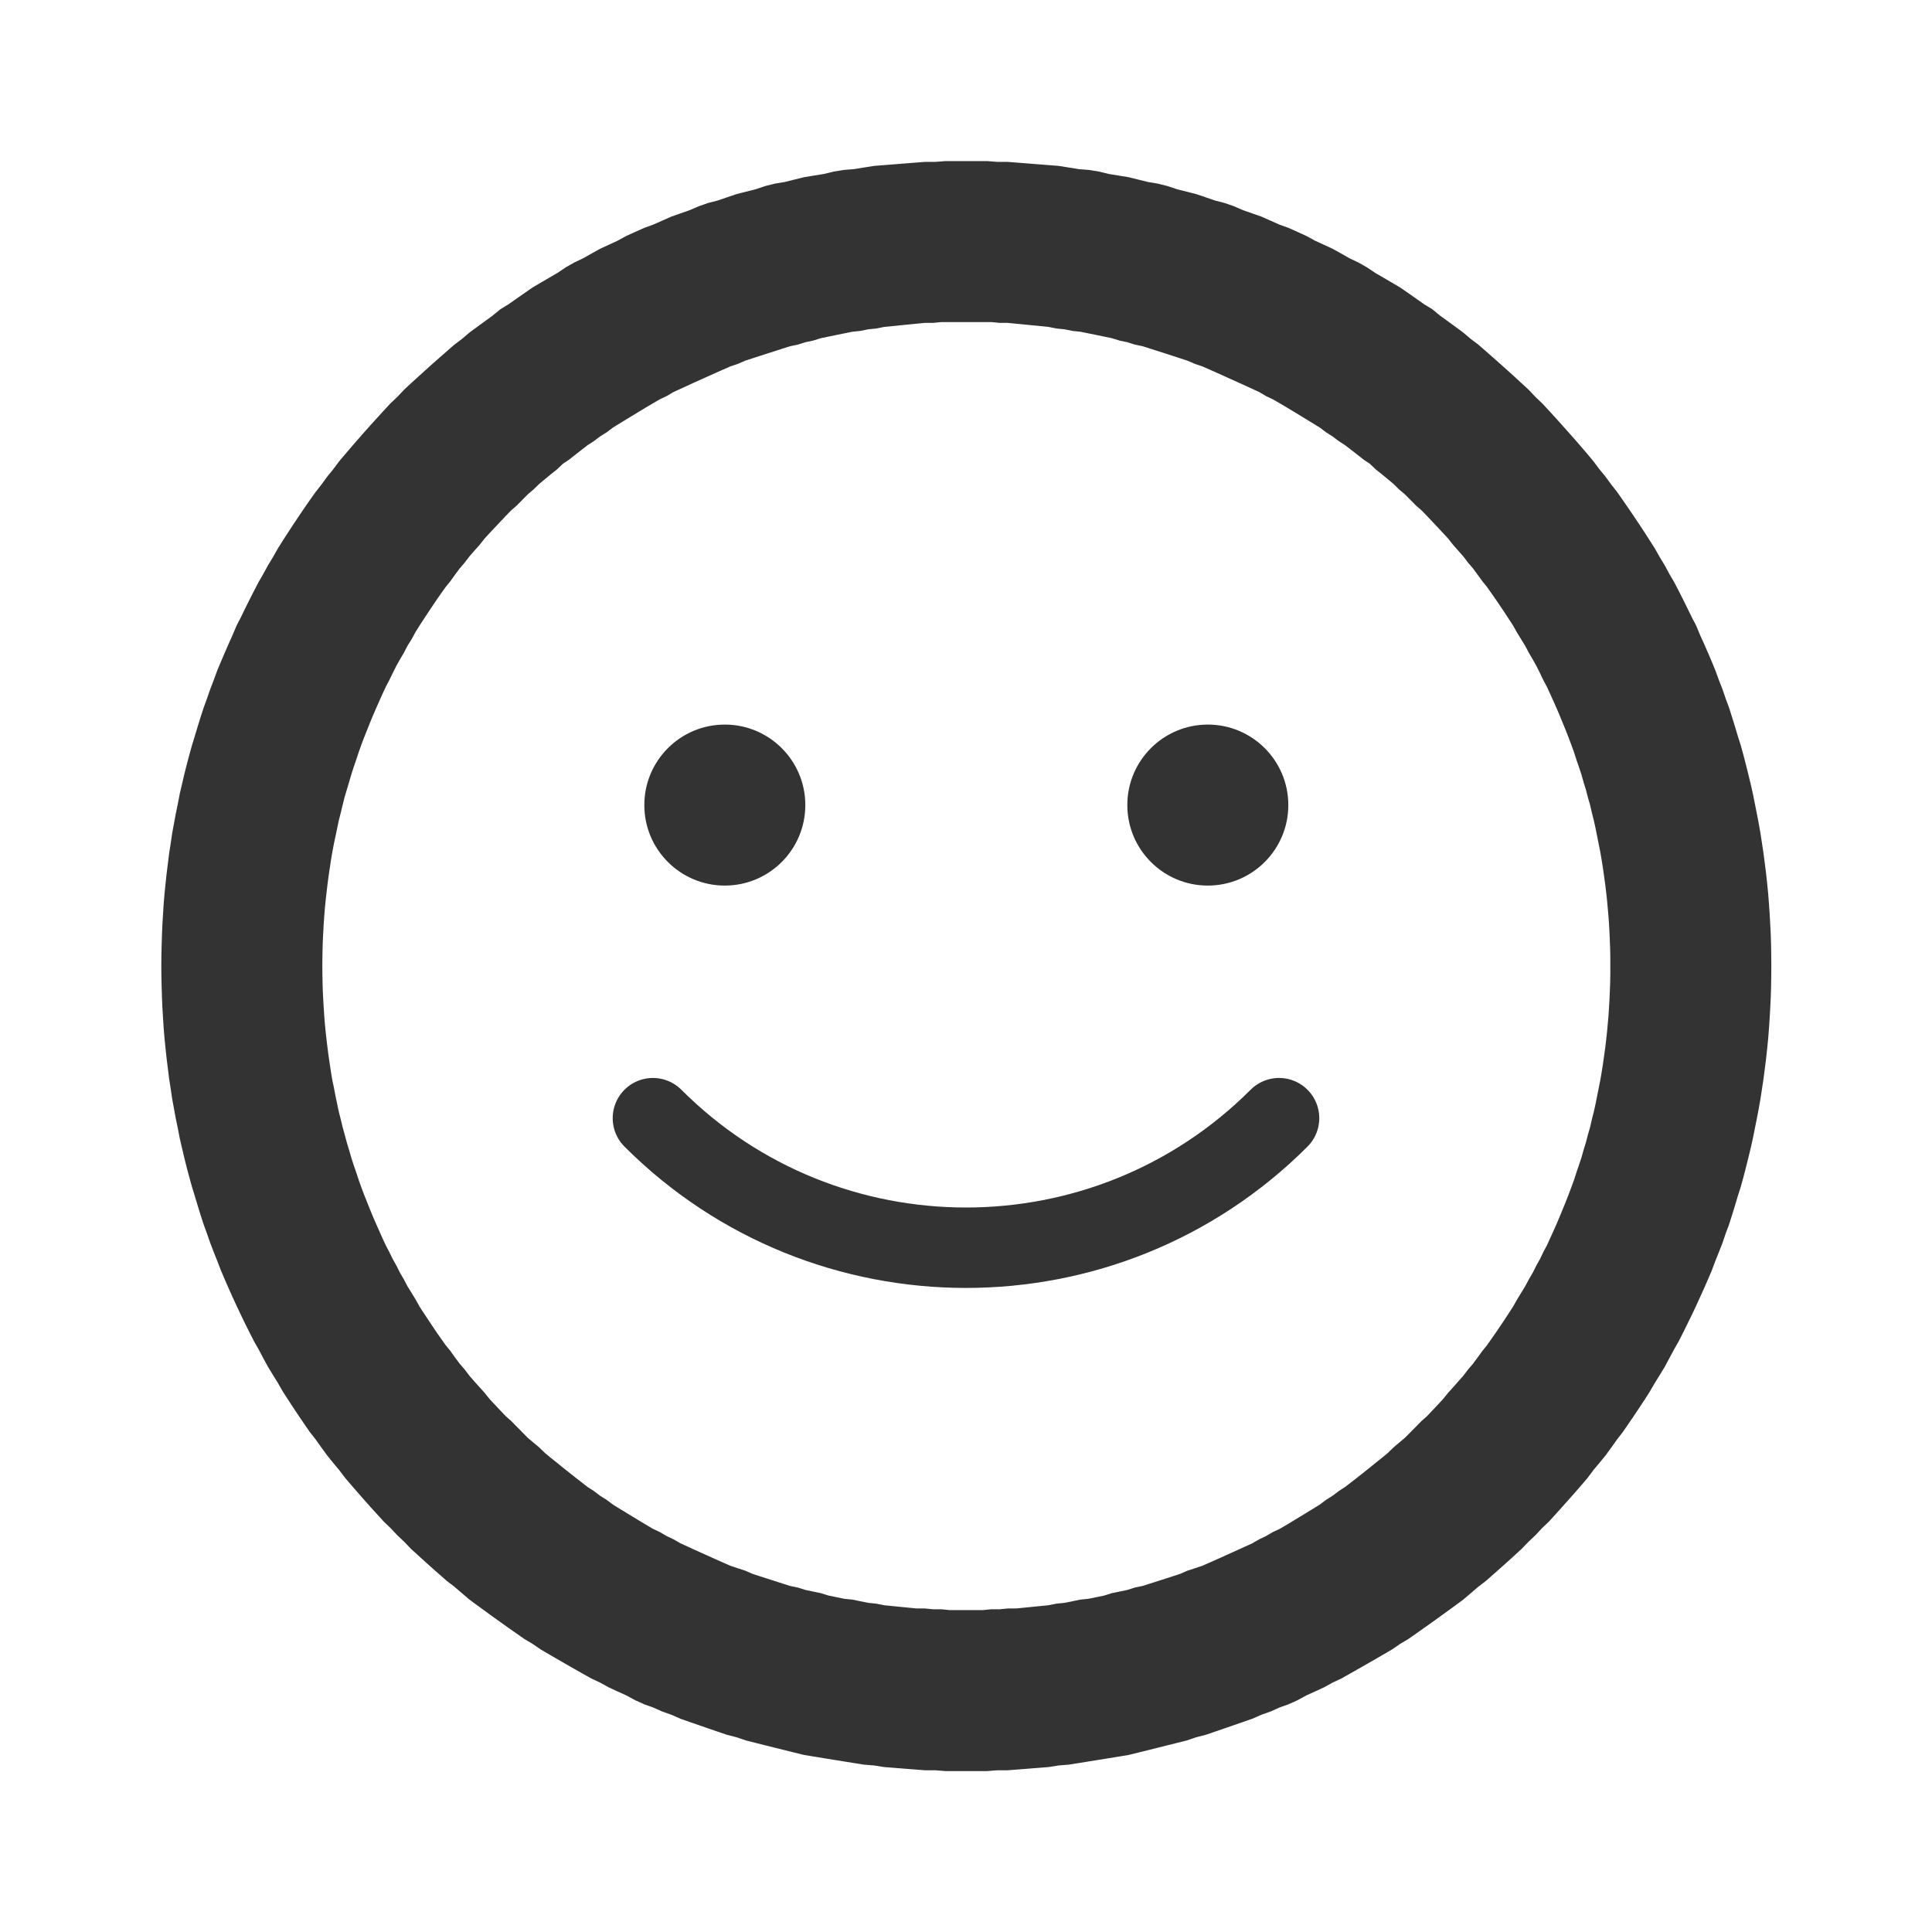
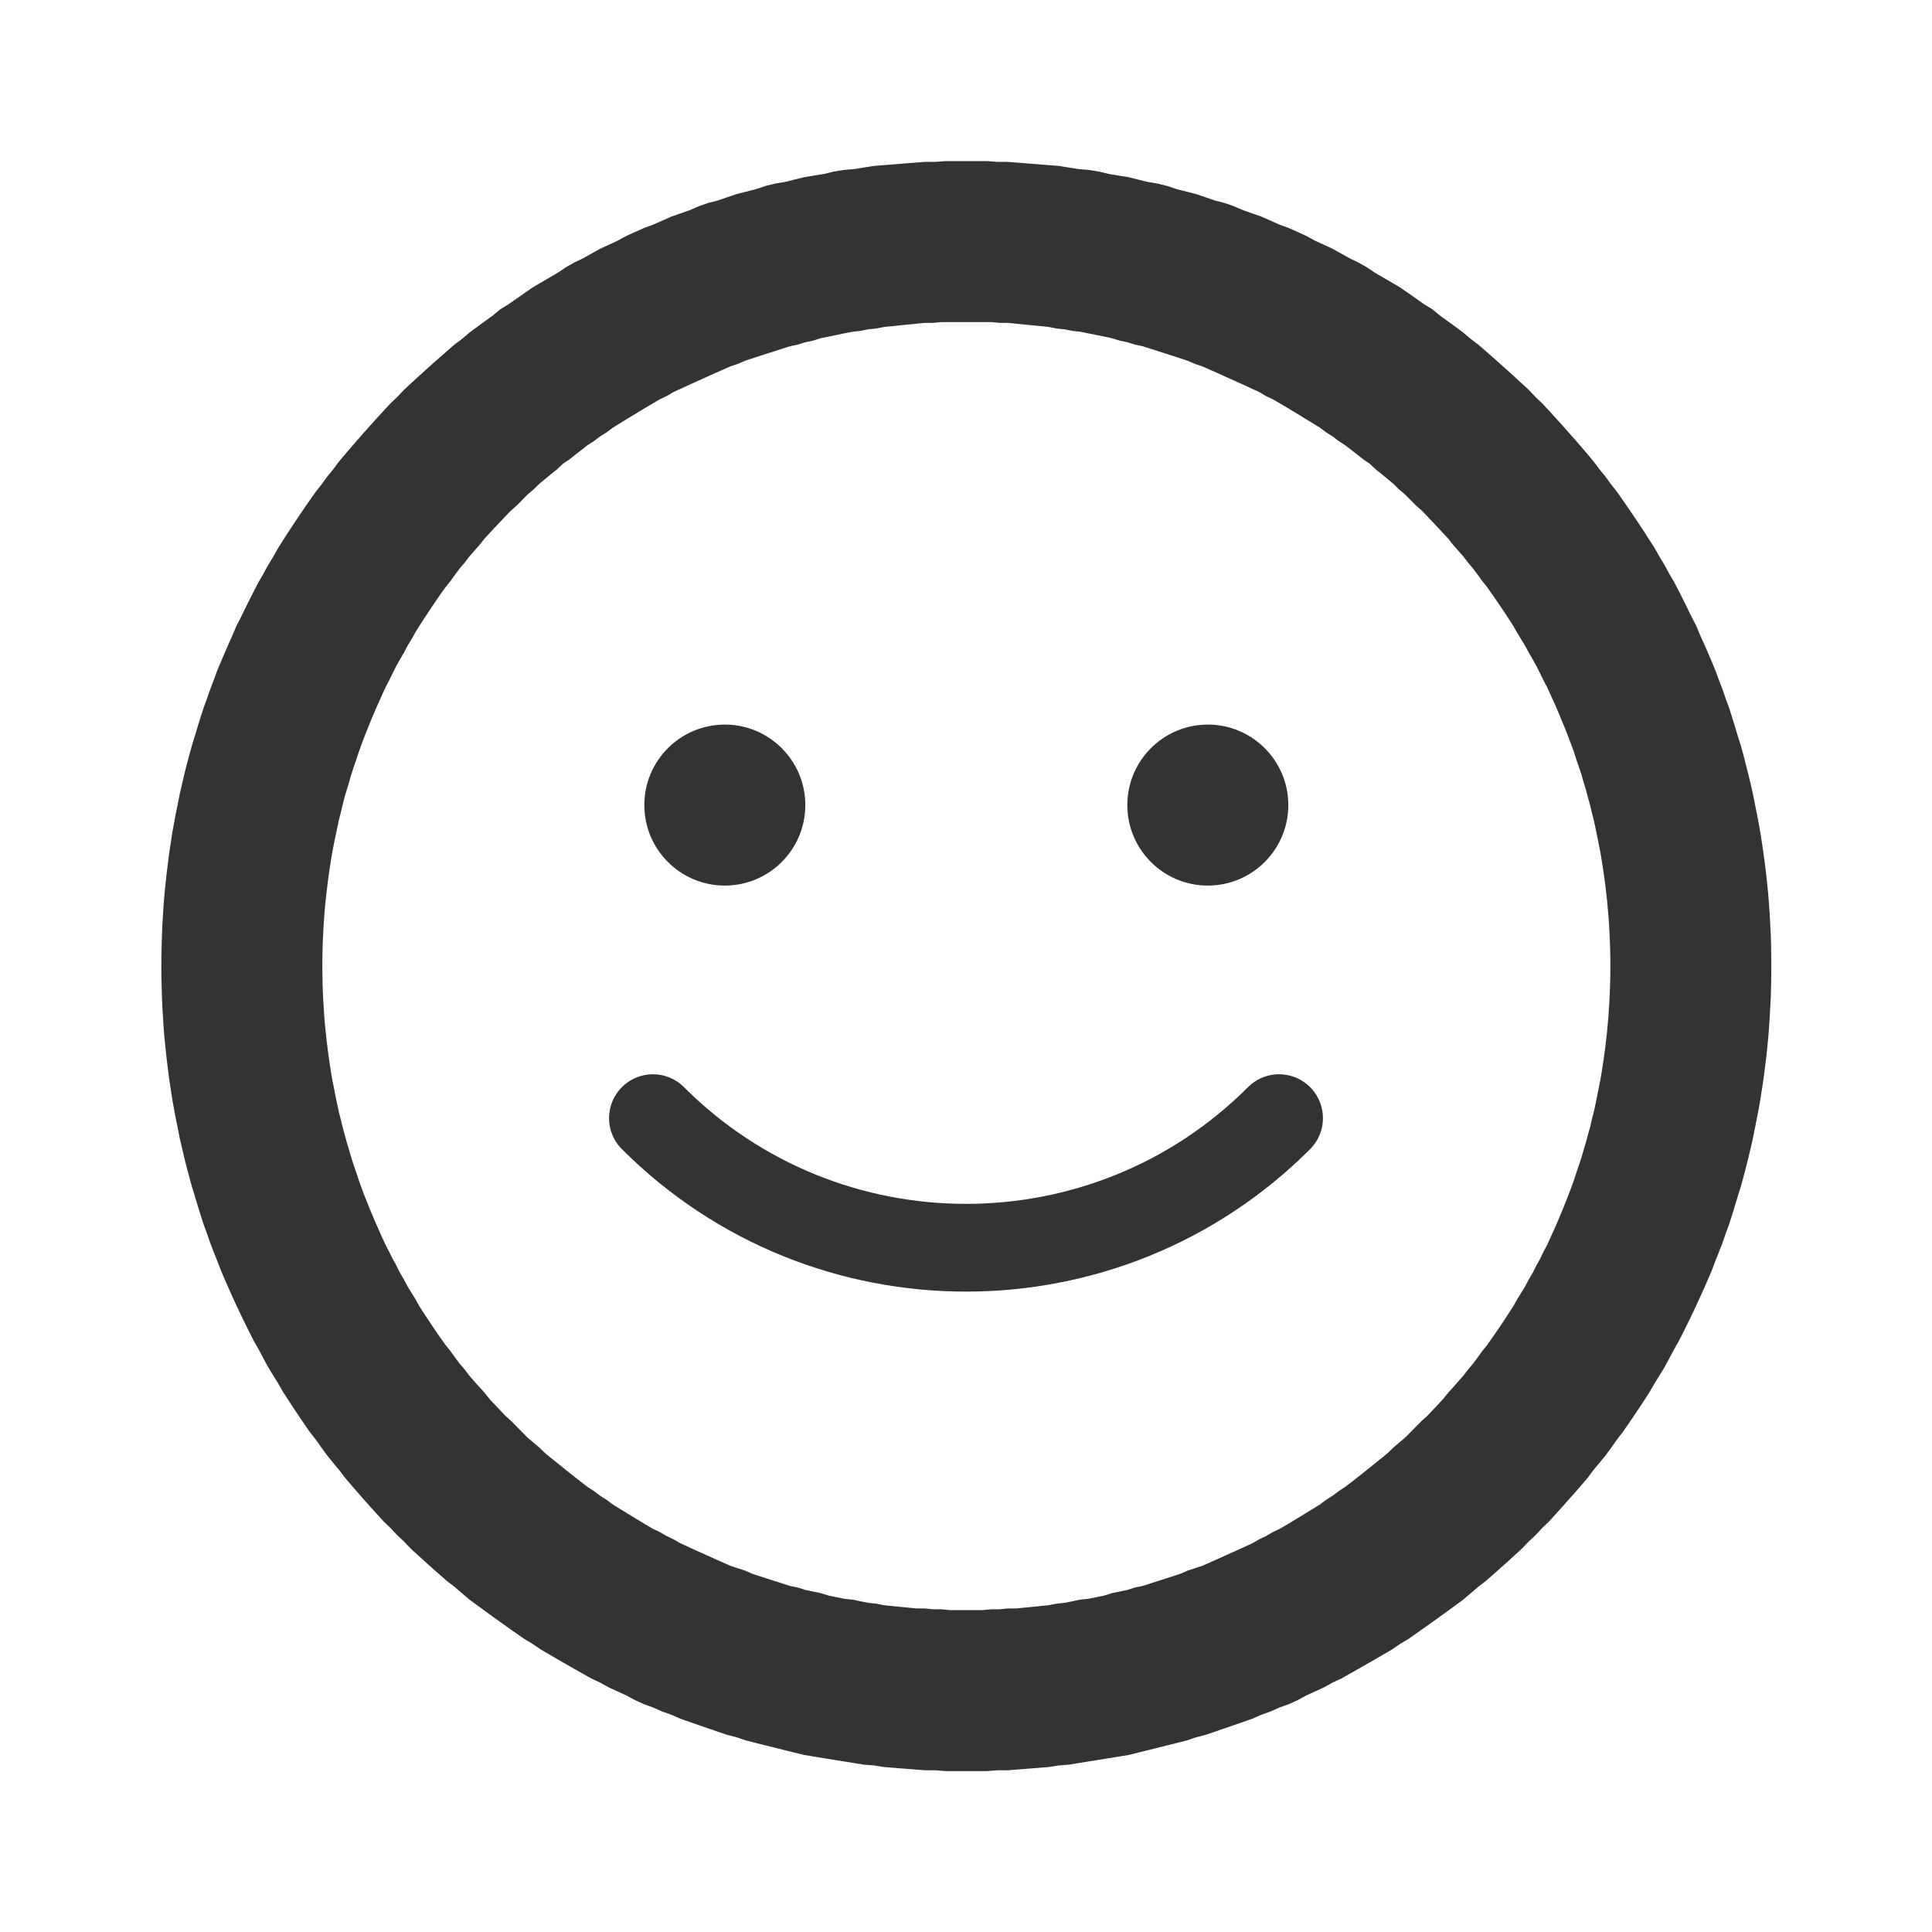
- <svg xmlns="http://www.w3.org/2000/svg" width="24px" height="24px" version="1.1" xml:space="preserve" style="fill-rule:evenodd;clip-rule:evenodd;stroke-linecap:round;stroke-linejoin:round;stroke-miterlimit:100;">
-   <g transform="matrix(1,0,0,1,-1028,-1455)">
-     <g id="social.regular.emoji" transform="matrix(1,0,0,1,-540,685)">
-       <rect x="1568" y="770" width="24" height="24" style="fill:none;" />
-       <g transform="matrix(1,0,0,1,1035.85,-684.119)">
-         <path d="M544.283,1456.12L544.412,1456.12L544.541,1456.13L544.669,1456.13L544.796,1456.14L544.923,1456.15L545.05,1456.16L545.176,1456.17L545.302,1456.18L545.427,1456.2L545.552,1456.22L545.676,1456.23L545.8,1456.25L545.924,1456.28L546.046,1456.3L546.169,1456.32L546.29,1456.35L546.412,1456.38L546.532,1456.4L546.652,1456.43L546.772,1456.47L546.891,1456.5L547.009,1456.53L547.127,1456.57L547.244,1456.61L547.36,1456.64L547.476,1456.68L547.591,1456.73L547.706,1456.77L547.82,1456.81L547.933,1456.86L548.045,1456.91L548.157,1456.95L548.268,1457L548.378,1457.05L548.488,1457.11L548.597,1457.16L548.705,1457.21L548.813,1457.27L548.919,1457.33L549.025,1457.38L549.13,1457.44L549.235,1457.51L549.338,1457.57L549.441,1457.63L549.543,1457.69L549.644,1457.76L549.744,1457.83L549.843,1457.9L549.942,1457.96L550.039,1458.04L550.136,1458.11L550.232,1458.18L550.327,1458.25L550.421,1458.33L550.514,1458.4L550.606,1458.48L550.697,1458.56L550.787,1458.64L550.877,1458.72L550.965,1458.8L551.052,1458.88L551.139,1458.96L551.224,1459.05L551.308,1459.13L551.392,1459.22L551.474,1459.31L551.555,1459.4L551.635,1459.49L551.715,1459.58L551.793,1459.67L551.87,1459.76L551.945,1459.85L552.02,1459.95L552.094,1460.04L552.167,1460.14L552.238,1460.23L552.308,1460.33L552.377,1460.43L552.445,1460.53L552.512,1460.63L552.578,1460.73L552.642,1460.83L552.706,1460.93L552.768,1461.04L552.829,1461.14L552.888,1461.25L552.947,1461.35L553.004,1461.46L553.06,1461.57L553.114,1461.68L553.168,1461.79L553.22,1461.89L553.27,1462.01L553.32,1462.12L553.368,1462.23L553.415,1462.34L553.46,1462.45L553.504,1462.57L553.547,1462.68L553.588,1462.8L553.629,1462.91L553.667,1463.03L553.704,1463.15L553.74,1463.27L553.775,1463.38L553.808,1463.5L553.839,1463.62L553.869,1463.74L553.898,1463.86L553.925,1463.98L553.951,1464.11L553.975,1464.23L553.998,1464.35L554.019,1464.47L554.039,1464.6L554.057,1464.72L554.074,1464.85L554.089,1464.97L554.103,1465.1L554.115,1465.22L554.125,1465.35L554.134,1465.48L554.141,1465.61L554.147,1465.73L554.151,1465.86L554.153,1465.99L554.154,1466.12L554.153,1466.25L554.151,1466.38L554.147,1466.51L554.141,1466.63L554.134,1466.76L554.125,1466.89L554.115,1467.02L554.103,1467.14L554.089,1467.27L554.074,1467.39L554.057,1467.52L554.039,1467.64L554.019,1467.77L553.998,1467.89L553.975,1468.01L553.951,1468.13L553.925,1468.26L553.898,1468.38L553.869,1468.5L553.839,1468.62L553.808,1468.74L553.775,1468.86L553.74,1468.97L553.704,1469.09L553.667,1469.21L553.629,1469.33L553.588,1469.44L553.547,1469.56L553.504,1469.67L553.46,1469.78L553.415,1469.9L553.368,1470.01L553.32,1470.12L553.27,1470.23L553.22,1470.34L553.168,1470.45L553.114,1470.56L553.06,1470.67L553.004,1470.78L552.947,1470.88L552.888,1470.99L552.829,1471.1L552.768,1471.2L552.706,1471.3L552.642,1471.41L552.578,1471.51L552.512,1471.61L552.445,1471.71L552.377,1471.81L552.308,1471.91L552.238,1472L552.167,1472.1L552.094,1472.2L552.02,1472.29L551.945,1472.38L551.87,1472.48L551.793,1472.57L551.715,1472.66L551.635,1472.75L551.555,1472.84L551.474,1472.93L551.392,1473.02L551.308,1473.1L551.224,1473.19L551.139,1473.27L551.052,1473.36L550.965,1473.44L550.877,1473.52L550.787,1473.6L550.697,1473.68L550.606,1473.76L550.514,1473.83L550.421,1473.91L550.327,1473.99L550.232,1474.06L550.136,1474.13L550.039,1474.2L549.942,1474.27L549.843,1474.34L549.744,1474.41L549.644,1474.48L549.543,1474.54L549.441,1474.61L549.338,1474.67L549.235,1474.73L549.13,1474.79L549.025,1474.85L548.919,1474.91L548.813,1474.97L548.705,1475.02L548.597,1475.08L548.488,1475.13L548.378,1475.18L548.268,1475.24L548.157,1475.29L548.045,1475.33L547.933,1475.38L547.82,1475.42L547.706,1475.47L547.591,1475.51L547.476,1475.55L547.36,1475.59L547.244,1475.63L547.127,1475.67L547.009,1475.7L546.891,1475.74L546.772,1475.77L546.652,1475.8L546.532,1475.83L546.412,1475.86L546.29,1475.89L546.169,1475.92L546.046,1475.94L545.924,1475.96L545.8,1475.98L545.676,1476L545.552,1476.02L545.427,1476.04L545.302,1476.05L545.176,1476.07L545.05,1476.08L544.923,1476.09L544.796,1476.1L544.669,1476.11L544.541,1476.11L544.412,1476.12L544.283,1476.12L544.154,1476.12L544.025,1476.12L543.896,1476.12L543.768,1476.11L543.64,1476.11L543.512,1476.1L543.385,1476.09L543.259,1476.08L543.132,1476.07L543.007,1476.05L542.881,1476.04L542.757,1476.02L542.632,1476L542.508,1475.98L542.385,1475.96L542.262,1475.94L542.14,1475.92L542.018,1475.89L541.897,1475.86L541.776,1475.83L541.656,1475.8L541.537,1475.77L541.418,1475.74L541.3,1475.7L541.182,1475.67L541.065,1475.63L540.948,1475.59L540.833,1475.55L540.717,1475.51L540.603,1475.47L540.489,1475.42L540.376,1475.38L540.263,1475.33L540.152,1475.29L540.041,1475.24L539.93,1475.18L539.82,1475.13L539.712,1475.08L539.603,1475.02L539.496,1474.97L539.389,1474.91L539.283,1474.85L539.178,1474.79L539.074,1474.73L538.971,1474.67L538.868,1474.61L538.766,1474.54L538.665,1474.48L538.565,1474.41L538.465,1474.34L538.367,1474.27L538.269,1474.2L538.173,1474.13L538.077,1474.06L537.982,1473.99L537.888,1473.91L537.795,1473.83L537.703,1473.76L537.612,1473.68L537.521,1473.6L537.432,1473.52L537.344,1473.44L537.256,1473.36L537.17,1473.27L537.085,1473.19L537,1473.1L536.917,1473.02L536.835,1472.93L536.753,1472.84L536.673,1472.75L536.594,1472.66L536.516,1472.57L536.439,1472.48L536.363,1472.38L536.288,1472.29L536.215,1472.2L536.142,1472.1L536.071,1472L536,1471.91L535.931,1471.81L535.863,1471.71L535.796,1471.61L535.731,1471.51L535.666,1471.41L535.603,1471.3L535.541,1471.2L535.48,1471.1L535.42,1470.99L535.362,1470.88L535.305,1470.78L535.249,1470.67L535.194,1470.56L535.141,1470.45L535.089,1470.34L535.038,1470.23L534.989,1470.12L534.941,1470.01L534.894,1469.9L534.848,1469.78L534.804,1469.67L534.762,1469.56L534.72,1469.44L534.68,1469.33L534.641,1469.21L534.604,1469.09L534.568,1468.97L534.534,1468.86L534.501,1468.74L534.469,1468.62L534.439,1468.5L534.411,1468.38L534.383,1468.26L534.358,1468.13L534.333,1468.01L534.311,1467.89L534.289,1467.77L534.27,1467.64L534.251,1467.52L534.235,1467.39L534.22,1467.27L534.206,1467.14L534.194,1467.02L534.183,1466.89L534.175,1466.76L534.167,1466.63L534.162,1466.51L534.158,1466.38L534.155,1466.25L534.154,1466.12L534.155,1465.99L534.158,1465.86L534.162,1465.73L534.167,1465.61L534.175,1465.48L534.183,1465.35L534.194,1465.22L534.206,1465.1L534.22,1464.97L534.235,1464.85L534.251,1464.72L534.27,1464.6L534.289,1464.47L534.311,1464.35L534.333,1464.23L534.358,1464.11L534.383,1463.98L534.411,1463.86L534.439,1463.74L534.469,1463.62L534.501,1463.5L534.534,1463.38L534.568,1463.27L534.604,1463.15L534.641,1463.03L534.68,1462.91L534.72,1462.8L534.762,1462.68L534.804,1462.57L534.848,1462.45L534.894,1462.34L534.941,1462.23L534.989,1462.12L535.038,1462.01L535.089,1461.89L535.141,1461.79L535.194,1461.68L535.249,1461.57L535.305,1461.46L535.362,1461.35L535.42,1461.25L535.48,1461.14L535.541,1461.04L535.603,1460.93L535.666,1460.83L535.731,1460.73L535.796,1460.63L535.863,1460.53L535.931,1460.43L536,1460.33L536.071,1460.23L536.142,1460.14L536.215,1460.04L536.288,1459.95L536.363,1459.85L536.439,1459.76L536.516,1459.67L536.594,1459.58L536.673,1459.49L536.753,1459.4L536.835,1459.31L536.917,1459.22L537,1459.13L537.085,1459.05L537.17,1458.96L537.256,1458.88L537.344,1458.8L537.432,1458.72L537.521,1458.64L537.612,1458.56L537.703,1458.48L537.795,1458.4L537.888,1458.33L537.982,1458.25L538.077,1458.18L538.173,1458.11L538.269,1458.04L538.367,1457.96L538.465,1457.9L538.565,1457.83L538.665,1457.76L538.766,1457.69L538.868,1457.63L538.971,1457.57L539.074,1457.51L539.178,1457.44L539.283,1457.38L539.389,1457.33L539.496,1457.27L539.603,1457.21L539.712,1457.16L539.82,1457.11L539.93,1457.05L540.041,1457L540.152,1456.95L540.263,1456.91L540.376,1456.86L540.489,1456.81L540.603,1456.77L540.717,1456.73L540.833,1456.68L540.948,1456.64L541.065,1456.61L541.182,1456.57L541.3,1456.53L541.418,1456.5L541.537,1456.47L541.656,1456.43L541.776,1456.4L541.897,1456.38L542.018,1456.35L542.14,1456.32L542.262,1456.3L542.385,1456.28L542.508,1456.25L542.632,1456.23L542.757,1456.22L542.881,1456.2L543.007,1456.18L543.132,1456.17L543.259,1456.16L543.385,1456.15L543.512,1456.14L543.64,1456.13L543.768,1456.13L543.896,1456.12L544.025,1456.12L544.154,1456.12L544.283,1456.12ZM544.05,1458.12L543.947,1458.12L543.844,1458.12L543.741,1458.13L543.639,1458.13L543.538,1458.14L543.436,1458.15L543.335,1458.16L543.234,1458.17L543.134,1458.18L543.034,1458.2L542.934,1458.21L542.836,1458.23L542.738,1458.24L542.64,1458.26L542.541,1458.28L542.444,1458.3L542.347,1458.32L542.251,1458.35L542.156,1458.37L542.06,1458.4L541.964,1458.42L541.87,1458.45L541.777,1458.48L541.683,1458.51L541.59,1458.54L541.498,1458.57L541.406,1458.6L541.314,1458.64L541.224,1458.67L541.133,1458.71L541.043,1458.75L540.954,1458.79L540.865,1458.83L540.776,1458.87L540.689,1458.91L540.602,1458.95L540.515,1458.99L540.43,1459.04L540.345,1459.08L540.26,1459.13L540.175,1459.18L540.092,1459.23L540.01,1459.28L539.928,1459.33L539.846,1459.38L539.765,1459.43L539.685,1459.49L539.605,1459.54L539.526,1459.6L539.448,1459.65L539.371,1459.71L539.294,1459.77L539.218,1459.83L539.143,1459.88L539.069,1459.95L538.994,1460.01L538.921,1460.07L538.849,1460.13L538.777,1460.2L538.706,1460.26L538.637,1460.33L538.568,1460.4L538.499,1460.46L538.431,1460.53L538.365,1460.6L538.299,1460.67L538.233,1460.74L538.169,1460.81L538.106,1460.89L538.043,1460.96L537.982,1461.03L537.921,1461.11L537.861,1461.18L537.801,1461.26L537.744,1461.34L537.687,1461.41L537.63,1461.49L537.574,1461.57L537.52,1461.65L537.467,1461.73L537.414,1461.81L537.362,1461.89L537.312,1461.97L537.263,1462.06L537.213,1462.14L537.166,1462.23L537.119,1462.31L537.074,1462.39L537.029,1462.48L536.985,1462.57L536.943,1462.65L536.901,1462.74L536.861,1462.83L536.821,1462.92L536.782,1463.01L536.745,1463.1L536.709,1463.19L536.673,1463.28L536.639,1463.37L536.607,1463.46L536.574,1463.56L536.543,1463.65L536.514,1463.74L536.485,1463.84L536.458,1463.93L536.431,1464.02L536.406,1464.12L536.382,1464.22L536.359,1464.31L536.338,1464.41L536.317,1464.51L536.298,1464.6L536.279,1464.7L536.262,1464.8L536.247,1464.9L536.232,1465L536.219,1465.1L536.207,1465.2L536.196,1465.3L536.186,1465.4L536.178,1465.5L536.171,1465.6L536.165,1465.71L536.16,1465.81L536.157,1465.91L536.155,1466.02L536.154,1466.12L536.155,1466.22L536.157,1466.33L536.16,1466.43L536.165,1466.53L536.171,1466.63L536.178,1466.74L536.186,1466.84L536.196,1466.94L536.207,1467.04L536.219,1467.14L536.232,1467.24L536.247,1467.34L536.262,1467.44L536.279,1467.54L536.298,1467.63L536.317,1467.73L536.338,1467.83L536.359,1467.93L536.382,1468.02L536.406,1468.12L536.431,1468.21L536.458,1468.31L536.485,1468.4L536.514,1468.5L536.543,1468.59L536.574,1468.68L536.607,1468.78L536.639,1468.87L536.673,1468.96L536.709,1469.05L536.745,1469.14L536.782,1469.23L536.821,1469.32L536.861,1469.41L536.901,1469.5L536.943,1469.59L536.985,1469.67L537.029,1469.76L537.074,1469.84L537.119,1469.93L537.166,1470.01L537.213,1470.1L537.263,1470.18L537.312,1470.26L537.362,1470.35L537.414,1470.43L537.467,1470.51L537.52,1470.59L537.574,1470.67L537.63,1470.75L537.687,1470.83L537.744,1470.9L537.801,1470.98L537.861,1471.06L537.921,1471.13L537.982,1471.21L538.043,1471.28L538.106,1471.35L538.169,1471.42L538.233,1471.5L538.299,1471.57L538.365,1471.64L538.431,1471.71L538.499,1471.77L538.568,1471.84L538.637,1471.91L538.706,1471.98L538.777,1472.04L538.849,1472.1L538.921,1472.17L538.994,1472.23L539.069,1472.29L539.143,1472.35L539.218,1472.41L539.294,1472.47L539.371,1472.53L539.448,1472.59L539.526,1472.64L539.605,1472.7L539.685,1472.75L539.765,1472.81L539.846,1472.86L539.928,1472.91L540.01,1472.96L540.092,1473.01L540.175,1473.06L540.26,1473.11L540.345,1473.15L540.43,1473.2L540.515,1473.24L540.602,1473.29L540.689,1473.33L540.776,1473.37L540.865,1473.41L540.954,1473.45L541.043,1473.49L541.133,1473.53L541.224,1473.57L541.314,1473.6L541.406,1473.63L541.498,1473.67L541.59,1473.7L541.683,1473.73L541.777,1473.76L541.87,1473.79L541.964,1473.82L542.06,1473.84L542.156,1473.87L542.251,1473.89L542.347,1473.91L542.444,1473.94L542.541,1473.96L542.64,1473.98L542.738,1473.99L542.836,1474.01L542.934,1474.03L543.034,1474.04L543.134,1474.06L543.234,1474.07L543.335,1474.08L543.436,1474.09L543.538,1474.1L543.639,1474.1L543.741,1474.11L543.844,1474.11L543.947,1474.12L544.05,1474.12L544.154,1474.12L544.258,1474.12L544.362,1474.12L544.465,1474.11L544.568,1474.11L544.67,1474.1L544.771,1474.1L544.873,1474.09L544.974,1474.08L545.074,1474.07L545.174,1474.06L545.275,1474.04L545.375,1474.03L545.473,1474.01L545.571,1473.99L545.669,1473.98L545.768,1473.96L545.865,1473.94L545.961,1473.91L546.058,1473.89L546.153,1473.87L546.248,1473.84L546.344,1473.82L546.438,1473.79L546.532,1473.76L546.626,1473.73L546.719,1473.7L546.811,1473.67L546.902,1473.63L546.995,1473.6L547.085,1473.57L547.176,1473.53L547.266,1473.49L547.355,1473.45L547.443,1473.41L547.532,1473.37L547.62,1473.33L547.707,1473.29L547.794,1473.24L547.878,1473.2L547.963,1473.15L548.049,1473.11L548.134,1473.06L548.217,1473.01L548.299,1472.96L548.381,1472.91L548.463,1472.86L548.544,1472.81L548.624,1472.75L548.703,1472.7L548.783,1472.64L548.86,1472.59L548.938,1472.53L549.015,1472.47L549.091,1472.41L549.166,1472.35L549.24,1472.29L549.315,1472.23L549.388,1472.17L549.46,1472.1L549.531,1472.04L549.602,1471.98L549.672,1471.91L549.741,1471.84L549.81,1471.77L549.878,1471.71L549.944,1471.64L550.01,1471.57L550.075,1471.5L550.14,1471.42L550.203,1471.35L550.265,1471.28L550.327,1471.21L550.388,1471.13L550.448,1471.06L550.507,1470.98L550.565,1470.9L550.622,1470.83L550.678,1470.75L550.734,1470.67L550.788,1470.59L550.842,1470.51L550.894,1470.43L550.946,1470.35L550.997,1470.26L551.046,1470.18L551.095,1470.1L551.143,1470.01L551.19,1469.93L551.235,1469.84L551.28,1469.76L551.323,1469.67L551.366,1469.59L551.407,1469.5L551.448,1469.41L551.488,1469.32L551.526,1469.23L551.563,1469.14L551.6,1469.05L551.635,1468.96L551.669,1468.87L551.702,1468.78L551.734,1468.68L551.765,1468.59L551.795,1468.5L551.823,1468.4L551.851,1468.31L551.877,1468.21L551.903,1468.12L551.926,1468.02L551.949,1467.93L551.971,1467.83L551.991,1467.73L552.011,1467.63L552.029,1467.54L552.046,1467.44L552.062,1467.34L552.076,1467.24L552.09,1467.14L552.102,1467.04L552.113,1466.94L552.122,1466.84L552.131,1466.74L552.138,1466.63L552.144,1466.53L552.148,1466.43L552.152,1466.33L552.154,1466.22L552.154,1466.12L552.154,1466.02L552.152,1465.91L552.148,1465.81L552.144,1465.71L552.138,1465.6L552.131,1465.5L552.122,1465.4L552.113,1465.3L552.102,1465.2L552.09,1465.1L552.076,1465L552.062,1464.9L552.046,1464.8L552.029,1464.7L552.011,1464.61L551.991,1464.51L551.971,1464.41L551.949,1464.31L551.926,1464.22L551.903,1464.12L551.877,1464.03L551.851,1463.93L551.823,1463.84L551.795,1463.74L551.765,1463.65L551.734,1463.56L551.702,1463.46L551.669,1463.37L551.635,1463.28L551.6,1463.19L551.563,1463.1L551.526,1463.01L551.488,1462.92L551.448,1462.83L551.407,1462.74L551.366,1462.65L551.323,1462.57L551.28,1462.48L551.235,1462.39L551.19,1462.31L551.143,1462.23L551.095,1462.14L551.046,1462.06L550.997,1461.98L550.946,1461.89L550.894,1461.81L550.842,1461.73L550.788,1461.65L550.734,1461.57L550.678,1461.49L550.622,1461.41L550.565,1461.34L550.507,1461.26L550.448,1461.18L550.388,1461.11L550.327,1461.03L550.265,1460.96L550.203,1460.89L550.14,1460.81L550.075,1460.74L550.01,1460.67L549.944,1460.6L549.878,1460.53L549.81,1460.46L549.741,1460.4L549.672,1460.33L549.602,1460.26L549.531,1460.2L549.46,1460.13L549.388,1460.07L549.315,1460.01L549.24,1459.95L549.166,1459.88L549.091,1459.83L549.015,1459.77L548.938,1459.71L548.86,1459.65L548.783,1459.6L548.703,1459.54L548.624,1459.49L548.544,1459.43L548.463,1459.38L548.381,1459.33L548.299,1459.28L548.217,1459.23L548.134,1459.18L548.049,1459.13L547.963,1459.08L547.878,1459.04L547.794,1458.99L547.707,1458.95L547.62,1458.91L547.532,1458.87L547.443,1458.83L547.355,1458.79L547.266,1458.75L547.176,1458.71L547.085,1458.67L546.995,1458.64L546.902,1458.6L546.811,1458.57L546.719,1458.54L546.626,1458.51L546.532,1458.48L546.438,1458.45L546.344,1458.42L546.248,1458.4L546.153,1458.37L546.058,1458.35L545.961,1458.32L545.865,1458.3L545.768,1458.28L545.669,1458.26L545.571,1458.24L545.473,1458.23L545.375,1458.21L545.275,1458.2L545.174,1458.18L545.074,1458.17L544.974,1458.16L544.873,1458.15L544.771,1458.14L544.67,1458.13L544.568,1458.13L544.465,1458.12L544.362,1458.12L544.258,1458.12L544.154,1458.12L544.05,1458.12Z" style="fill:rgb(51,51,51);" />
-       </g>
-       <g transform="matrix(1,0,0,1,1036.85,-684.119)">
-         <circle cx="540.154" cy="1464.12" r="1" style="fill:rgb(51,51,51);" />
-       </g>
-       <g transform="matrix(1,0,0,1,1042.85,-684.119)">
-         <circle cx="540.154" cy="1464.12" r="1" style="fill:rgb(51,51,51);" />
-       </g>
-       <g transform="matrix(0.648181,-0.648181,0.648181,0.648181,276.408,181.83)">
-         <path d="M544.154,1473C540.843,1473 538.154,1470.31 538.154,1467" style="fill:none;stroke:rgb(51,51,51);stroke-width:1.09px;" />
-       </g>
-     </g>
-   </g>
+ <svg xmlns="http://www.w3.org/2000/svg" width="24" height="24" viewBox="0 0 24 24" fill="none">
+   <rect width="20" height="20" fill="black" fill-opacity="0" transform="translate(2.00391 2.00098)" />
+   <path fill-rule="evenodd" clip-rule="evenodd" d="M12.133 2.001H12.262L12.391 2.011H12.519L12.646 2.021L12.773 2.031L12.9 2.041L13.026 2.051L13.152 2.061L13.277 2.081L13.402 2.101L13.526 2.111L13.65 2.131L13.774 2.161L13.896 2.181L14.019 2.201L14.14 2.231L14.262 2.261L14.382 2.281L14.502 2.311L14.622 2.351L14.741 2.381L14.859 2.411L14.977 2.451L15.094 2.491L15.21 2.521L15.326 2.561L15.441 2.611L15.556 2.651L15.67 2.691L15.783 2.741L15.895 2.791L16.007 2.831L16.118 2.881L16.228 2.931L16.338 2.991L16.447 3.041L16.555 3.091L16.663 3.151L16.769 3.211L16.875 3.261L16.98 3.321L17.085 3.391L17.188 3.451L17.291 3.511L17.393 3.571L17.494 3.641L17.594 3.711L17.693 3.781L17.792 3.841L17.889 3.921L17.986 3.991L18.082 4.061L18.177 4.131L18.271 4.211L18.364 4.281L18.456 4.361L18.547 4.441L18.637 4.521L18.727 4.601L18.815 4.681L18.902 4.761L18.989 4.841L19.074 4.931L19.158 5.011L19.242 5.101L19.324 5.191L19.405 5.281L19.485 5.371L19.565 5.461L19.643 5.551L19.72 5.641L19.795 5.731L19.87 5.831L19.944 5.921L20.017 6.021L20.088 6.111L20.158 6.211L20.227 6.311L20.295 6.411L20.362 6.511L20.428 6.611L20.492 6.711L20.556 6.811L20.618 6.921L20.679 7.021L20.738 7.131L20.797 7.231L20.854 7.341L20.91 7.451L20.964 7.561L21.018 7.671L21.07 7.771L21.12 7.891L21.17 8.001L21.218 8.111L21.265 8.221L21.31 8.331L21.354 8.451L21.397 8.561L21.438 8.681L21.479 8.791L21.517 8.911L21.554 9.031L21.59 9.151L21.625 9.261L21.658 9.381L21.689 9.501L21.719 9.621L21.748 9.741L21.775 9.861L21.801 9.991L21.825 10.111L21.848 10.231L21.869 10.351L21.889 10.481L21.907 10.601L21.924 10.731L21.939 10.851L21.953 10.981L21.965 11.101L21.975 11.231L21.984 11.361L21.991 11.491L21.997 11.611L22.001 11.741L22.003 11.871L22.004 12.001L22.003 12.131L22.001 12.261L21.997 12.391L21.991 12.511L21.984 12.641L21.975 12.771L21.965 12.901L21.953 13.021L21.939 13.151L21.924 13.271L21.907 13.401L21.889 13.521L21.869 13.651L21.848 13.771L21.825 13.891L21.801 14.011L21.775 14.141L21.748 14.261L21.719 14.381L21.689 14.501L21.658 14.621L21.625 14.741L21.59 14.851L21.554 14.971L21.517 15.091L21.479 15.211L21.438 15.321L21.397 15.441L21.354 15.551L21.31 15.661L21.265 15.781L21.218 15.891L21.17 16.001L21.12 16.111L21.07 16.221L21.018 16.331L20.964 16.441L20.91 16.551L20.854 16.661L20.797 16.761L20.738 16.871L20.679 16.981L20.618 17.081L20.556 17.181L20.492 17.291L20.428 17.391L20.362 17.491L20.295 17.591L20.227 17.691L20.158 17.791L20.088 17.881L20.017 17.981L19.944 18.081L19.87 18.171L19.795 18.261L19.72 18.361L19.643 18.451L19.565 18.541L19.485 18.631L19.405 18.721L19.324 18.811L19.242 18.901L19.158 18.981L19.074 19.071L18.989 19.151L18.902 19.241L18.815 19.321L18.727 19.401L18.637 19.481L18.547 19.561L18.456 19.641L18.364 19.711L18.271 19.791L18.177 19.871L18.082 19.941L17.986 20.011L17.889 20.081L17.792 20.151L17.693 20.221L17.594 20.291L17.494 20.361L17.393 20.421L17.291 20.491L17.188 20.551L17.085 20.611L16.98 20.671L16.875 20.731L16.769 20.791L16.663 20.851L16.555 20.901L16.447 20.961L16.338 21.011L16.228 21.061L16.118 21.121L16.007 21.171L15.895 21.211L15.783 21.261L15.67 21.301L15.556 21.351L15.441 21.391L15.326 21.431L15.21 21.471L15.094 21.511L14.977 21.551L14.859 21.581L14.741 21.621L14.622 21.651L14.502 21.681L14.382 21.711L14.262 21.741L14.14 21.771L14.019 21.801L13.896 21.821L13.774 21.841L13.65 21.861L13.526 21.881L13.402 21.901L13.277 21.921L13.152 21.931L13.026 21.951L12.9 21.961L12.773 21.971L12.646 21.981L12.519 21.991H12.391L12.262 22.001H12.133H12.004H11.875H11.746L11.618 21.991H11.49L11.362 21.981L11.235 21.971L11.109 21.961L10.982 21.951L10.857 21.931L10.731 21.921L10.607 21.901L10.482 21.881L10.358 21.861L10.235 21.841L10.112 21.821L9.99 21.801L9.868 21.771L9.747 21.741L9.626 21.711L9.506 21.681L9.387 21.651L9.268 21.621L9.15 21.581L9.032 21.551L8.915 21.511L8.798 21.471L8.683 21.431L8.567 21.391L8.453 21.351L8.339 21.301L8.226 21.261L8.113 21.211L8.002 21.171L7.891 21.121L7.78 21.061L7.67 21.011L7.562 20.961L7.453 20.901L7.346 20.851L7.239 20.791L7.133 20.731L7.028 20.671L6.924 20.611L6.821 20.551L6.718 20.491L6.616 20.421L6.515 20.361L6.415 20.291L6.315 20.221L6.217 20.151L6.119 20.081L6.023 20.011L5.927 19.941L5.832 19.871L5.738 19.791L5.645 19.711L5.553 19.641L5.462 19.561L5.371 19.481L5.282 19.401L5.194 19.321L5.106 19.241L5.02 19.151L4.935 19.071L4.85 18.981L4.767 18.901L4.685 18.811L4.603 18.721L4.523 18.631L4.444 18.541L4.366 18.451L4.289 18.361L4.213 18.261L4.138 18.171L4.065 18.081L3.992 17.981L3.921 17.881L3.85 17.791L3.781 17.691L3.713 17.591L3.646 17.491L3.581 17.391L3.516 17.291L3.453 17.181L3.391 17.081L3.33 16.981L3.27 16.871L3.212 16.761L3.155 16.661L3.099 16.551L3.044 16.441L2.991 16.331L2.939 16.221L2.888 16.111L2.839 16.001L2.791 15.891L2.744 15.781L2.698 15.661L2.654 15.551L2.612 15.441L2.57 15.321L2.53 15.211L2.491 15.091L2.454 14.971L2.418 14.851L2.384 14.741L2.351 14.621L2.319 14.501L2.289 14.381L2.261 14.261L2.233 14.141L2.208 14.011L2.183 13.891L2.161 13.771L2.139 13.651L2.12 13.521L2.101 13.401L2.085 13.271L2.07 13.151L2.056 13.021L2.044 12.901L2.033 12.771L2.025 12.641L2.017 12.511L2.012 12.391L2.008 12.261L2.005 12.131L2.004 12.001L2.005 11.871L2.008 11.741L2.012 11.611L2.017 11.491L2.025 11.361L2.033 11.231L2.044 11.101L2.056 10.981L2.07 10.851L2.085 10.731L2.101 10.601L2.12 10.481L2.139 10.351L2.161 10.231L2.183 10.111L2.208 9.991L2.233 9.861L2.261 9.741L2.289 9.621L2.319 9.501L2.351 9.381L2.384 9.261L2.418 9.151L2.454 9.031L2.491 8.911L2.53 8.791L2.57 8.681L2.612 8.561L2.654 8.451L2.698 8.331L2.744 8.221L2.791 8.111L2.839 8.001L2.888 7.891L2.939 7.771L2.991 7.671L3.044 7.561L3.099 7.451L3.155 7.341L3.212 7.231L3.27 7.131L3.33 7.021L3.391 6.921L3.453 6.811L3.516 6.711L3.581 6.611L3.646 6.511L3.713 6.411L3.781 6.311L3.85 6.211L3.921 6.111L3.992 6.021L4.065 5.921L4.138 5.831L4.213 5.731L4.289 5.641L4.366 5.551L4.444 5.461L4.523 5.371L4.603 5.281L4.685 5.191L4.767 5.101L4.85 5.011L4.935 4.931L5.02 4.841L5.106 4.761L5.194 4.681L5.282 4.601L5.371 4.521L5.462 4.441L5.553 4.361L5.645 4.281L5.738 4.211L5.832 4.131L5.927 4.061L6.023 3.991L6.119 3.921L6.217 3.841L6.315 3.781L6.415 3.711L6.515 3.641L6.616 3.571L6.718 3.511L6.821 3.451L6.924 3.391L7.028 3.321L7.133 3.261L7.239 3.211L7.346 3.151L7.453 3.091L7.562 3.041L7.67 2.991L7.78 2.931L7.891 2.881L8.002 2.831L8.113 2.791L8.226 2.741L8.339 2.691L8.453 2.651L8.567 2.611L8.683 2.561L8.798 2.521L8.915 2.491L9.032 2.451L9.15 2.411L9.268 2.381L9.387 2.351L9.506 2.311L9.626 2.281L9.747 2.261L9.868 2.231L9.99 2.201L10.112 2.181L10.235 2.161L10.358 2.131L10.482 2.111L10.607 2.101L10.731 2.081L10.857 2.061L10.982 2.051L11.109 2.041L11.235 2.031L11.362 2.021L11.49 2.011H11.618L11.746 2.001H11.875H12.004H12.133ZM11.9 4.001H11.797H11.694L11.591 4.011H11.489L11.388 4.021L11.286 4.031L11.185 4.041L11.084 4.051L10.984 4.061L10.884 4.081L10.784 4.091L10.686 4.111L10.588 4.121L10.49 4.141L10.391 4.161L10.294 4.181L10.197 4.201L10.101 4.231L10.006 4.251L9.91 4.281L9.814 4.301L9.72 4.331L9.627 4.361L9.533 4.391L9.44 4.421L9.348 4.451L9.256 4.481L9.164 4.521L9.074 4.551L8.983 4.591L8.893 4.631L8.804 4.671L8.715 4.711L8.626 4.751L8.539 4.791L8.452 4.831L8.365 4.871L8.28 4.921L8.195 4.961L8.11 5.011L8.025 5.061L7.942 5.111L7.86 5.161L7.778 5.211L7.696 5.261L7.615 5.311L7.535 5.371L7.455 5.421L7.376 5.481L7.298 5.531L7.221 5.591L7.144 5.651L7.068 5.711L6.993 5.761L6.919 5.831L6.844 5.891L6.771 5.951L6.699 6.011L6.627 6.081L6.556 6.141L6.487 6.211L6.418 6.281L6.349 6.341L6.281 6.411L6.215 6.481L6.149 6.551L6.083 6.621L6.019 6.691L5.956 6.771L5.893 6.841L5.832 6.911L5.771 6.991L5.711 7.061L5.651 7.141L5.594 7.221L5.537 7.291L5.48 7.371L5.424 7.451L5.37 7.531L5.317 7.611L5.264 7.691L5.212 7.771L5.162 7.851L5.113 7.941L5.063 8.021L5.016 8.111L4.969 8.191L4.924 8.271L4.879 8.361L4.835 8.451L4.793 8.531L4.751 8.621L4.711 8.711L4.671 8.801L4.632 8.891L4.595 8.981L4.559 9.071L4.523 9.161L4.489 9.251L4.457 9.341L4.424 9.441L4.393 9.531L4.364 9.621L4.335 9.721L4.308 9.811L4.281 9.901L4.256 10.001L4.232 10.101L4.209 10.191L4.188 10.291L4.167 10.391L4.148 10.481L4.129 10.581L4.112 10.681L4.097 10.781L4.082 10.881L4.069 10.981L4.057 11.081L4.046 11.181L4.036 11.281L4.028 11.381L4.021 11.481L4.015 11.591L4.01 11.691L4.007 11.791L4.005 11.901L4.004 12.001L4.005 12.101L4.007 12.211L4.01 12.311L4.015 12.411L4.021 12.511L4.028 12.621L4.036 12.721L4.046 12.821L4.057 12.921L4.069 13.021L4.082 13.121L4.097 13.221L4.112 13.321L4.129 13.421L4.148 13.511L4.167 13.611L4.188 13.711L4.209 13.811L4.232 13.901L4.256 14.001L4.281 14.091L4.308 14.191L4.335 14.281L4.364 14.381L4.393 14.471L4.424 14.561L4.457 14.661L4.489 14.751L4.523 14.841L4.559 14.931L4.595 15.021L4.632 15.111L4.671 15.201L4.711 15.291L4.751 15.381L4.793 15.471L4.835 15.551L4.879 15.641L4.924 15.721L4.969 15.811L5.016 15.891L5.063 15.981L5.113 16.061L5.162 16.141L5.212 16.231L5.264 16.311L5.317 16.391L5.37 16.471L5.424 16.551L5.48 16.631L5.537 16.711L5.594 16.781L5.651 16.861L5.711 16.941L5.771 17.011L5.832 17.091L5.893 17.161L5.956 17.231L6.019 17.301L6.083 17.381L6.149 17.451L6.215 17.521L6.281 17.591L6.349 17.651L6.418 17.721L6.487 17.791L6.556 17.861L6.627 17.921L6.699 17.981L6.771 18.051L6.844 18.111L6.919 18.171L6.993 18.231L7.068 18.291L7.144 18.351L7.221 18.411L7.298 18.471L7.376 18.521L7.455 18.581L7.535 18.631L7.615 18.691L7.696 18.741L7.778 18.791L7.86 18.841L7.942 18.891L8.025 18.941L8.11 18.991L8.195 19.031L8.28 19.081L8.365 19.121L8.452 19.171L8.539 19.211L8.626 19.251L8.715 19.291L8.804 19.331L8.893 19.371L8.983 19.411L9.074 19.451L9.164 19.481L9.256 19.511L9.348 19.551L9.44 19.581L9.533 19.611L9.627 19.641L9.72 19.671L9.814 19.701L9.91 19.721L10.006 19.751L10.101 19.771L10.197 19.791L10.294 19.821L10.391 19.841L10.49 19.861L10.588 19.871L10.686 19.891L10.784 19.911L10.884 19.921L10.984 19.941L11.084 19.951L11.185 19.961L11.286 19.971L11.388 19.981H11.489L11.591 19.991H11.694L11.797 20.001H11.9H12.004H12.108H12.212L12.315 19.991H12.418L12.52 19.981H12.621L12.723 19.971L12.824 19.961L12.924 19.951L13.024 19.941L13.125 19.921L13.225 19.911L13.323 19.891L13.421 19.871L13.519 19.861L13.618 19.841L13.715 19.821L13.811 19.791L13.908 19.771L14.003 19.751L14.098 19.721L14.194 19.701L14.288 19.671L14.382 19.641L14.476 19.611L14.569 19.581L14.661 19.551L14.752 19.511L14.845 19.481L14.935 19.451L15.026 19.411L15.116 19.371L15.205 19.331L15.293 19.291L15.382 19.251L15.47 19.211L15.557 19.171L15.644 19.121L15.728 19.081L15.813 19.031L15.899 18.991L15.984 18.941L16.067 18.891L16.149 18.841L16.231 18.791L16.313 18.741L16.394 18.691L16.474 18.631L16.553 18.581L16.633 18.521L16.71 18.471L16.788 18.411L16.865 18.351L16.941 18.291L17.016 18.231L17.09 18.171L17.165 18.111L17.238 18.051L17.31 17.981L17.381 17.921L17.452 17.861L17.522 17.791L17.591 17.721L17.66 17.651L17.728 17.591L17.794 17.521L17.86 17.451L17.925 17.381L17.99 17.301L18.053 17.231L18.115 17.161L18.177 17.091L18.238 17.011L18.298 16.941L18.357 16.861L18.415 16.781L18.472 16.711L18.528 16.631L18.584 16.551L18.638 16.471L18.692 16.391L18.744 16.311L18.796 16.231L18.847 16.141L18.896 16.061L18.945 15.981L18.993 15.891L19.04 15.811L19.085 15.721L19.13 15.641L19.173 15.551L19.216 15.471L19.257 15.381L19.298 15.291L19.338 15.201L19.376 15.111L19.413 15.021L19.45 14.931L19.485 14.841L19.519 14.751L19.552 14.661L19.584 14.561L19.615 14.471L19.645 14.381L19.673 14.281L19.701 14.191L19.727 14.091L19.753 14.001L19.776 13.901L19.799 13.811L19.821 13.711L19.841 13.611L19.861 13.511L19.879 13.421L19.896 13.321L19.912 13.221L19.926 13.121L19.94 13.021L19.952 12.921L19.963 12.821L19.972 12.721L19.981 12.621L19.988 12.511L19.994 12.411L19.998 12.311L20.002 12.211L20.004 12.101V12.001V11.901L20.002 11.791L19.998 11.691L19.994 11.591L19.988 11.481L19.981 11.381L19.972 11.281L19.963 11.181L19.952 11.081L19.94 10.981L19.926 10.881L19.912 10.781L19.896 10.681L19.879 10.581L19.861 10.491L19.841 10.391L19.821 10.291L19.799 10.191L19.776 10.101L19.753 10.001L19.727 9.911L19.701 9.811L19.673 9.721L19.645 9.621L19.615 9.531L19.584 9.441L19.552 9.341L19.519 9.251L19.485 9.161L19.45 9.071L19.413 8.981L19.376 8.891L19.338 8.801L19.298 8.711L19.257 8.621L19.216 8.531L19.173 8.451L19.13 8.361L19.085 8.271L19.04 8.191L18.993 8.111L18.945 8.021L18.896 7.941L18.847 7.861L18.796 7.771L18.744 7.691L18.692 7.611L18.638 7.531L18.584 7.451L18.528 7.371L18.472 7.291L18.415 7.221L18.357 7.141L18.298 7.061L18.238 6.991L18.177 6.911L18.115 6.841L18.053 6.771L17.99 6.691L17.925 6.621L17.86 6.551L17.794 6.481L17.728 6.411L17.66 6.341L17.591 6.281L17.522 6.211L17.452 6.141L17.381 6.081L17.31 6.011L17.238 5.951L17.165 5.891L17.09 5.831L17.016 5.761L16.941 5.711L16.865 5.651L16.788 5.591L16.71 5.531L16.633 5.481L16.553 5.421L16.474 5.371L16.394 5.311L16.313 5.261L16.231 5.211L16.149 5.161L16.067 5.111L15.984 5.061L15.899 5.011L15.813 4.961L15.728 4.921L15.644 4.871L15.557 4.831L15.47 4.791L15.382 4.751L15.293 4.711L15.205 4.671L15.116 4.631L15.026 4.591L14.935 4.551L14.845 4.521L14.752 4.481L14.661 4.451L14.569 4.421L14.476 4.391L14.382 4.361L14.288 4.331L14.194 4.301L14.098 4.281L14.003 4.251L13.908 4.231L13.811 4.201L13.715 4.181L13.618 4.161L13.519 4.141L13.421 4.121L13.323 4.111L13.225 4.091L13.125 4.081L13.024 4.061L12.924 4.051L12.824 4.041L12.723 4.031L12.621 4.021L12.52 4.011H12.418L12.315 4.001H12.212H12.108H12.004H11.9Z" fill="#333333" />
+   <rect width="2" height="2" fill="black" fill-opacity="0" transform="translate(8.00391 9.00098)" />
+   <path d="M9.004 11.001C9.556 11.001 10.004 10.553 10.004 10.001C10.004 9.449 9.556 9.001 9.004 9.001C8.452 9.001 8.004 9.449 8.004 10.001C8.004 10.553 8.452 11.001 9.004 11.001Z" fill="#333333" />
+   <rect width="2" height="2" fill="black" fill-opacity="0" transform="translate(14.0039 9.00098)" />
+   <path d="M15.004 11.001C15.556 11.001 16.004 10.553 16.004 10.001C16.004 9.449 15.556 9.001 15.004 9.001C14.452 9.001 14.004 9.449 14.004 10.001C14.004 10.553 14.452 11.001 15.004 11.001Z" fill="#333333" />
+   <rect width="6" height="6" fill="black" fill-opacity="0" transform="translate(8.11072 13.8904) scale(0.916666) rotate(-45)" />
+   <path d="M15.889 13.89C13.743 16.037 10.256 16.036 8.111 13.89" stroke="#333333" stroke-width="1.09" stroke-miterlimit="100" stroke-linecap="round" stroke-linejoin="round" />
</svg>
